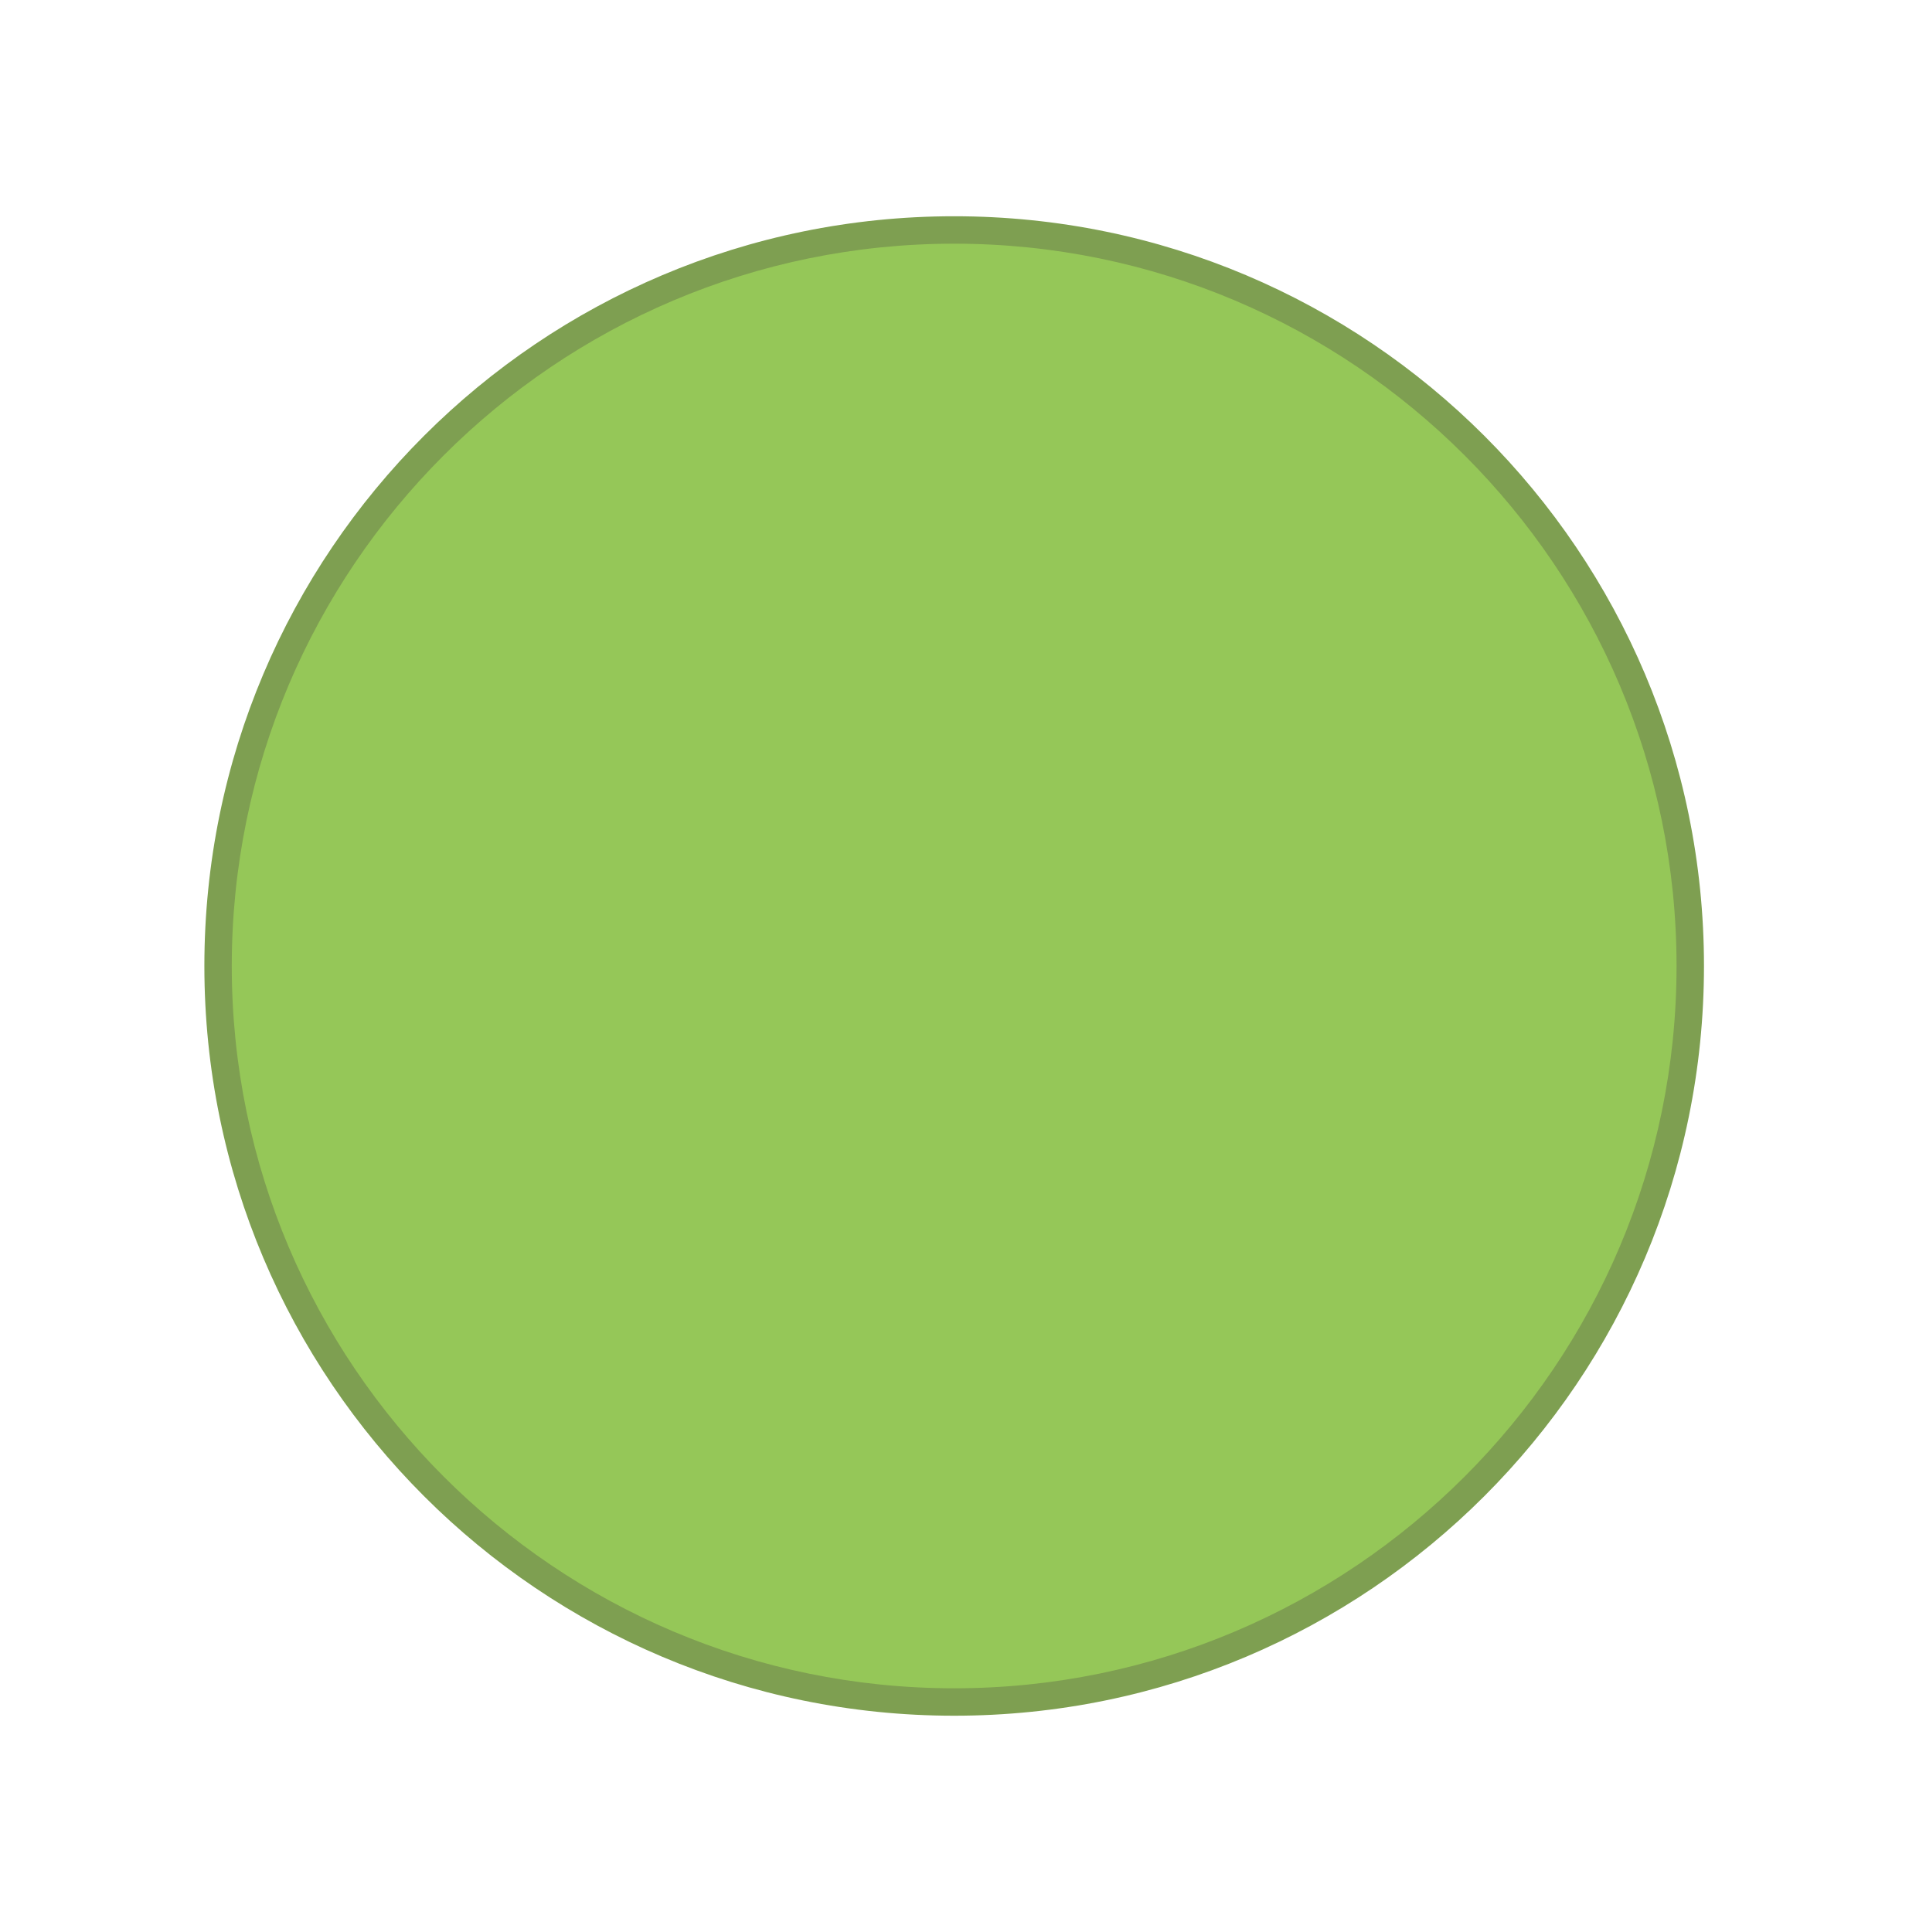
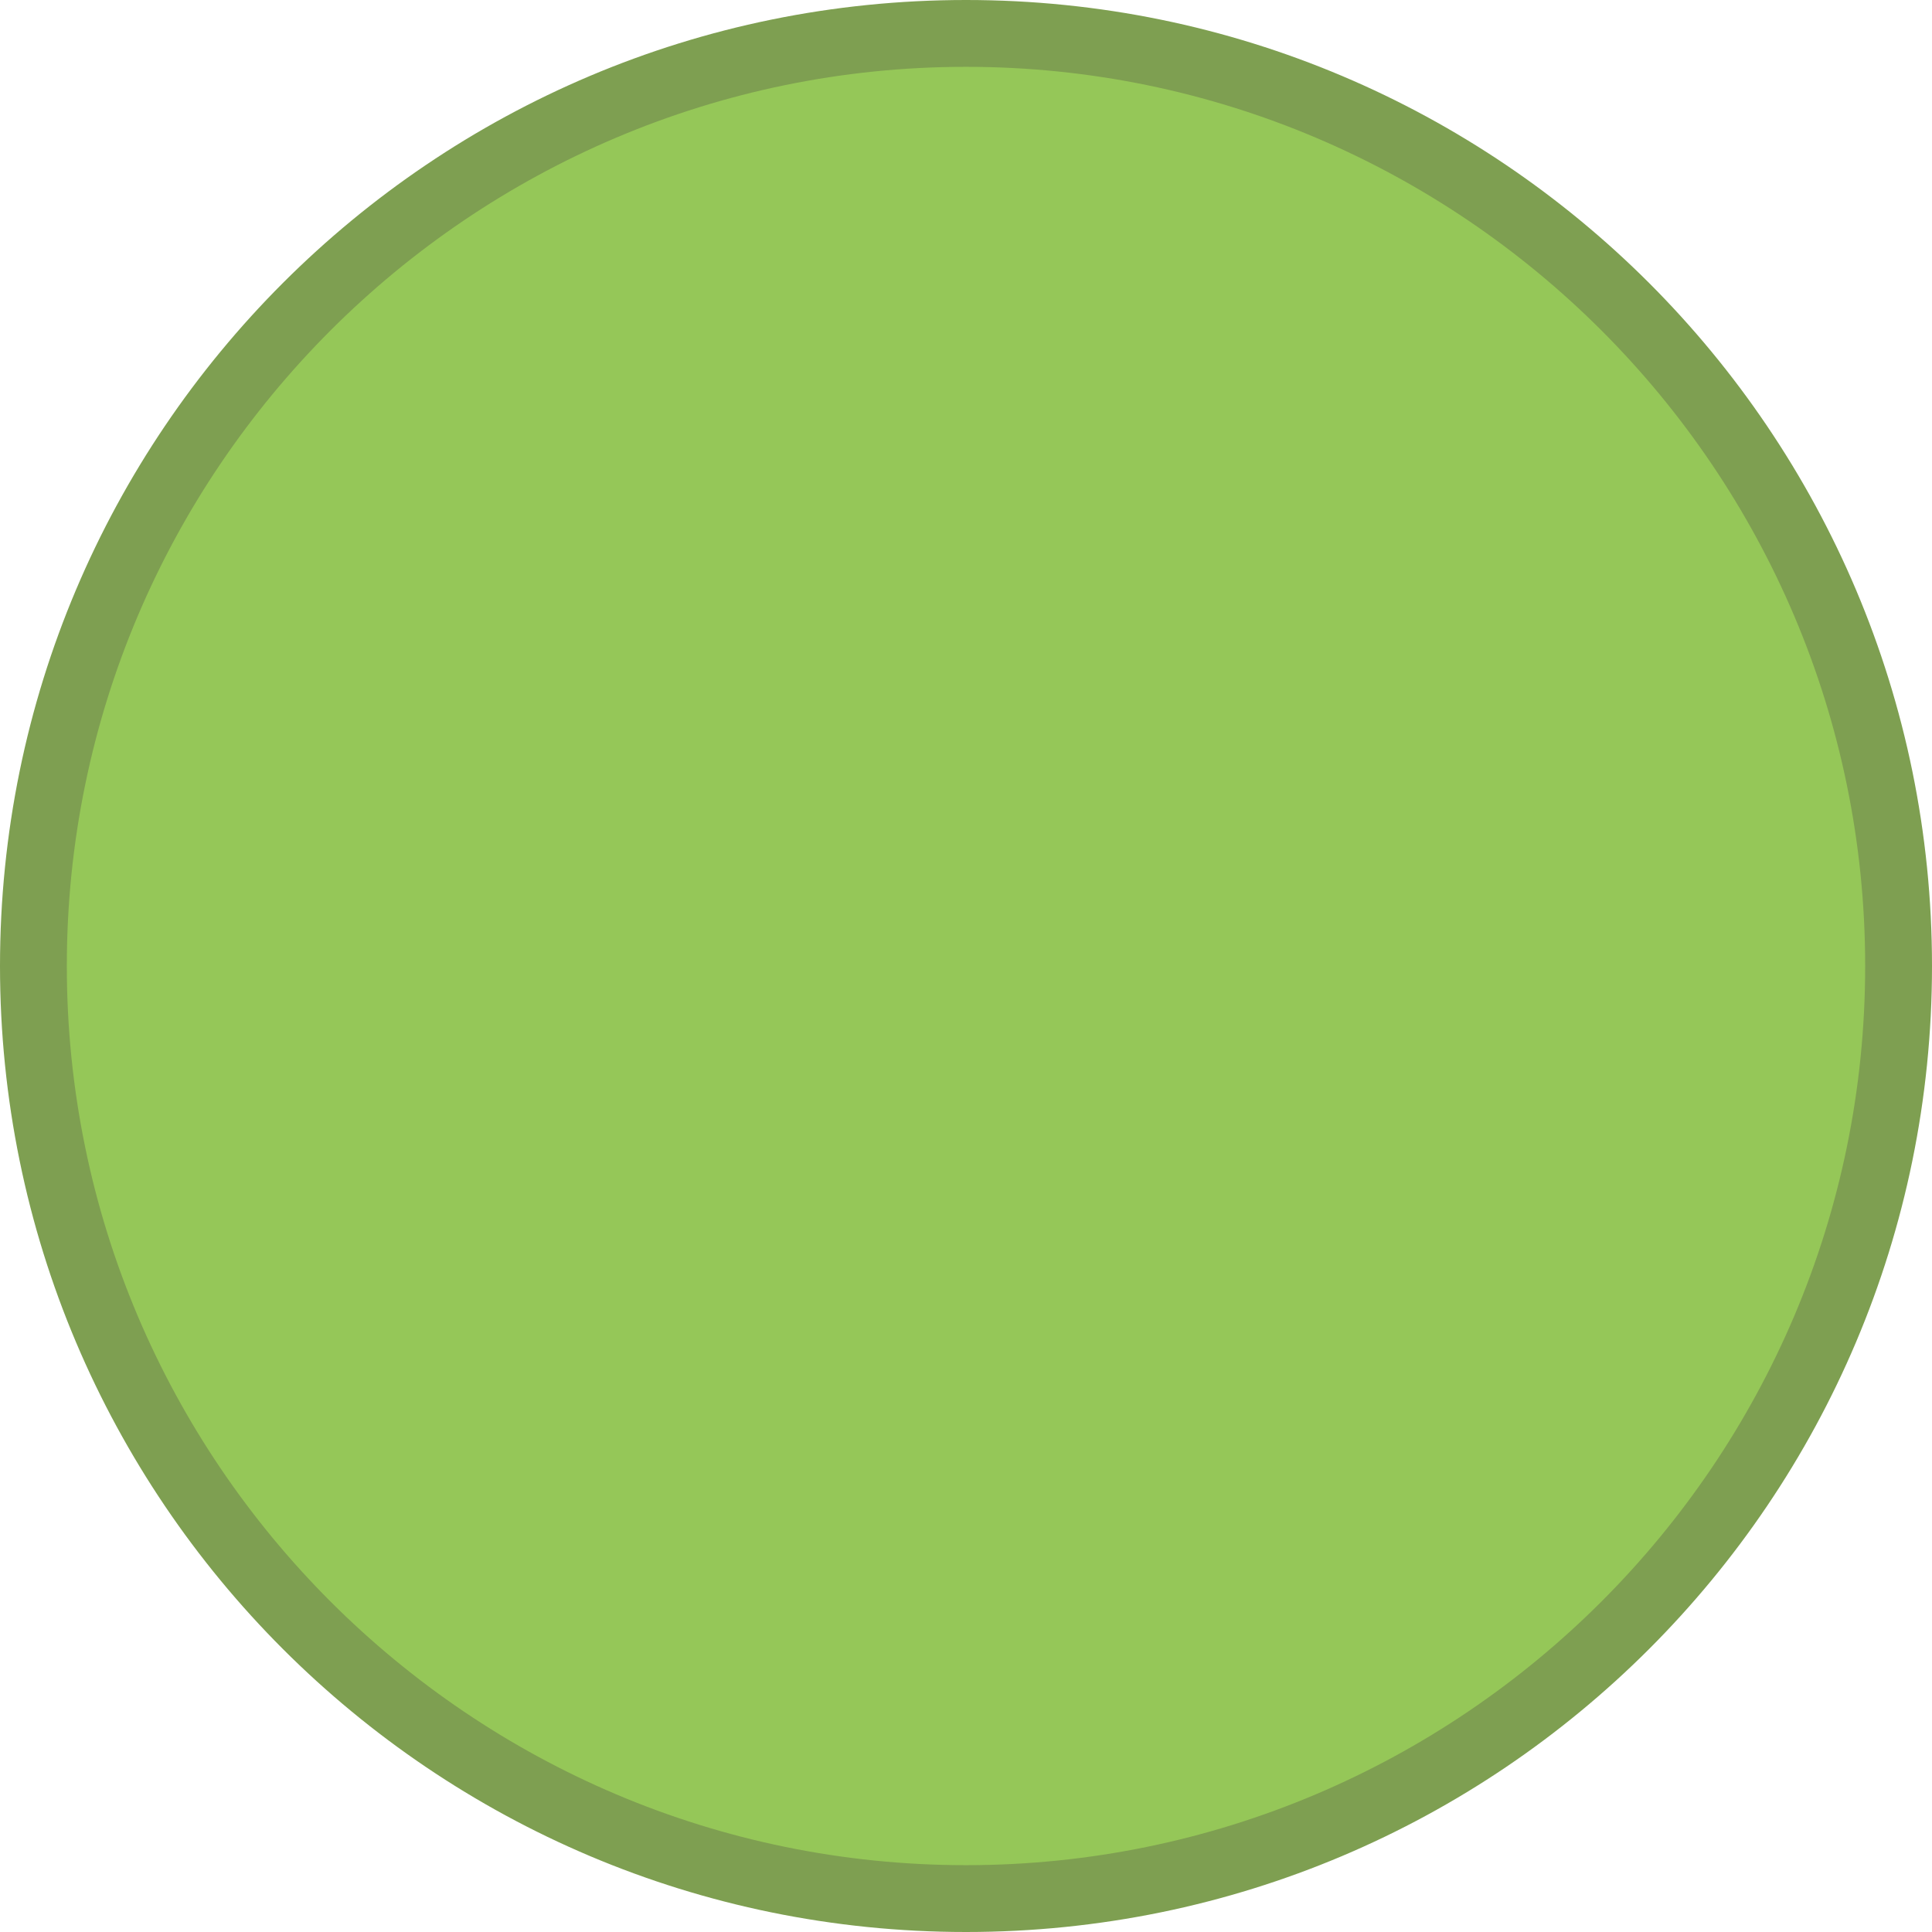
- <svg xmlns="http://www.w3.org/2000/svg" version="1.1" id="Layer_1" x="0px" y="0px" width="69.565px" height="70.435px" viewBox="0 0 69.565 70.435" enable-background="new 0 0 69.565 70.435" xml:space="preserve">
-   <g>
-     <g opacity="0.8">
-       <path fill="#7BB92E" d="M34.783,62.051c-14.796,0-26.833-12.037-26.833-26.833c0-14.796,12.038-26.833,26.833-26.833    s26.833,12.037,26.833,26.833C61.616,50.014,49.579,62.051,34.783,62.051z" />
-       <path fill="#5E8725" d="M34.783,8.884c14.52,0,26.333,11.813,26.333,26.333c0,14.52-11.813,26.333-26.333,26.333    S8.449,49.738,8.449,35.217C8.449,20.697,20.262,8.884,34.783,8.884 M34.783,7.884c-15.096,0-27.333,12.238-27.333,27.333    c0,15.096,12.238,27.333,27.333,27.333s27.333-12.238,27.333-27.333C62.116,20.122,49.878,7.884,34.783,7.884L34.783,7.884z" />
-     </g>
+ <svg xmlns="http://www.w3.org/2000/svg" version="1.1" id="Layer_1" x="0px" y="0px" width="28.91px" height="28.91px" viewBox="0 0 28.91 28.91" enable-background="new 0 0 28.91 28.91" xml:space="preserve">
+   <g opacity="0.8">
+     <path fill="#7BB92E" d="M14.455,28.411C6.76,28.411,0.5,22.15,0.5,14.455S6.76,0.5,14.455,0.5c7.695,0,13.955,6.26,13.955,13.955   S22.151,28.411,14.455,28.411z" />
+     <path fill="#5E8725" d="M14.455,1C21.874,1,27.91,7.036,27.91,14.455S21.874,27.91,14.455,27.91S1,21.874,1,14.455   S7.036,1,14.455,1 M14.455,0C6.472,0,0,6.472,0,14.455S6.472,28.91,14.455,28.91S28.91,22.438,28.91,14.455S22.438,0,14.455,0   L14.455,0z" />
  </g>
</svg>
